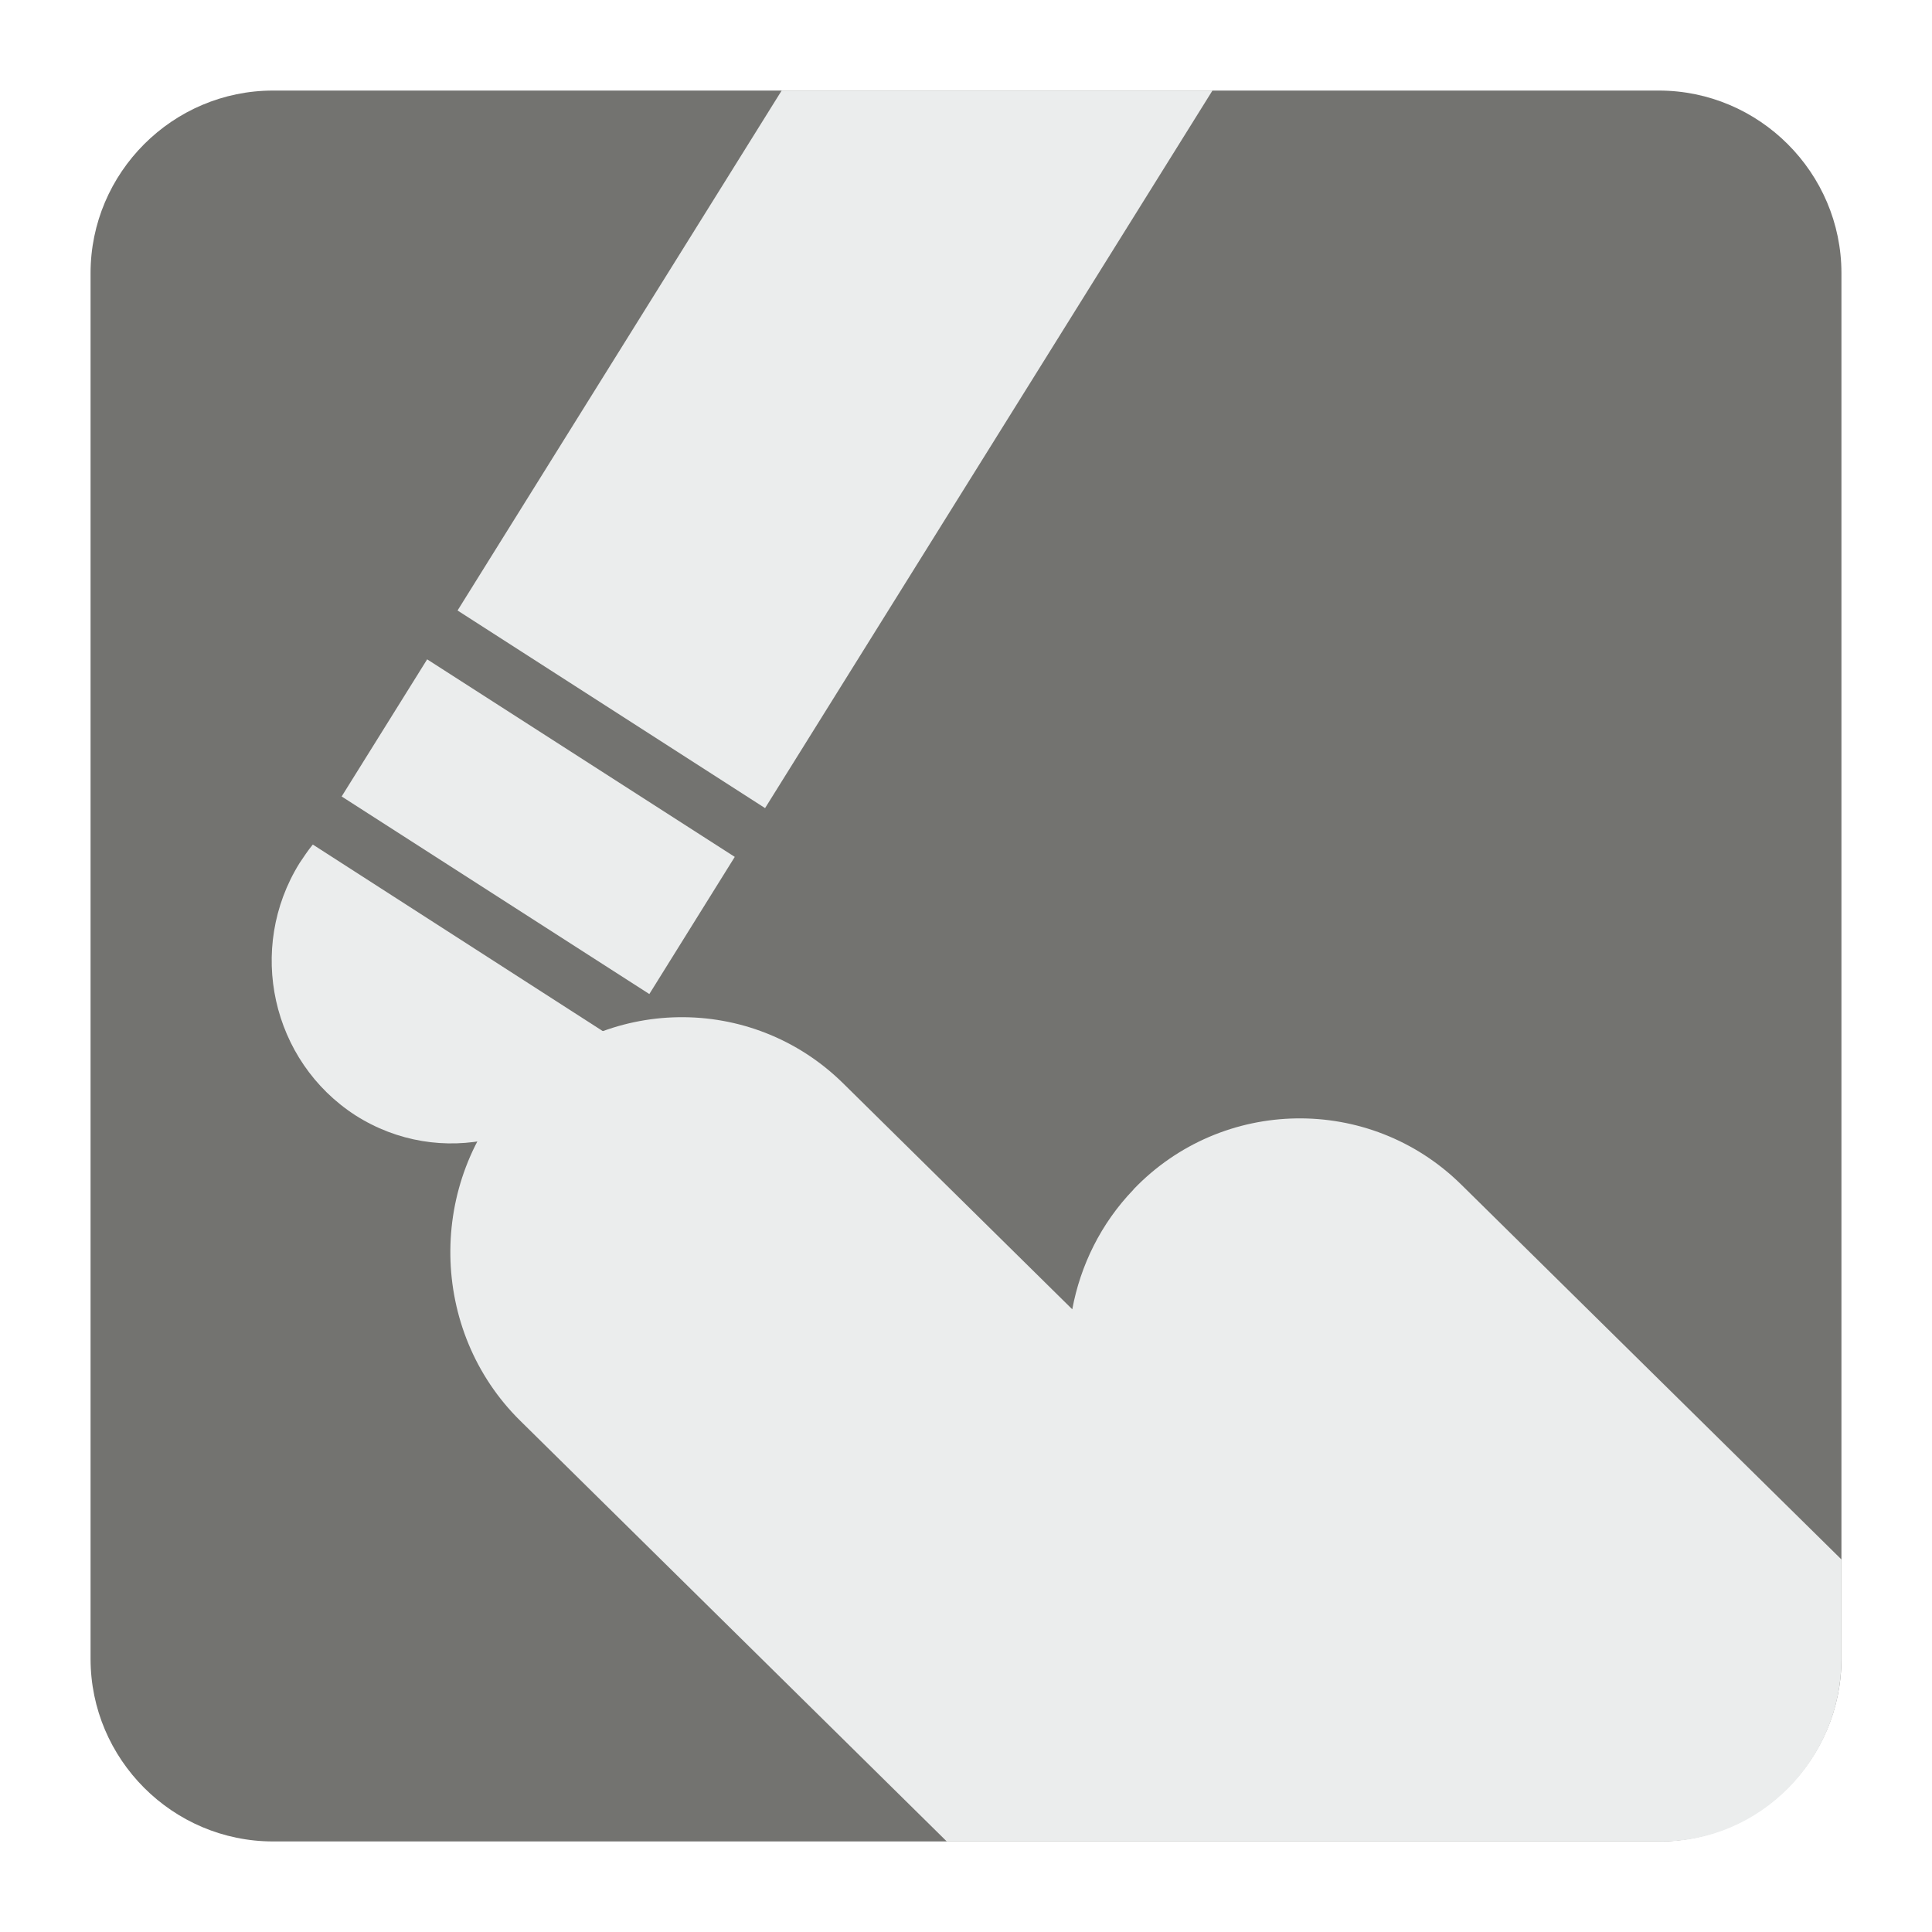
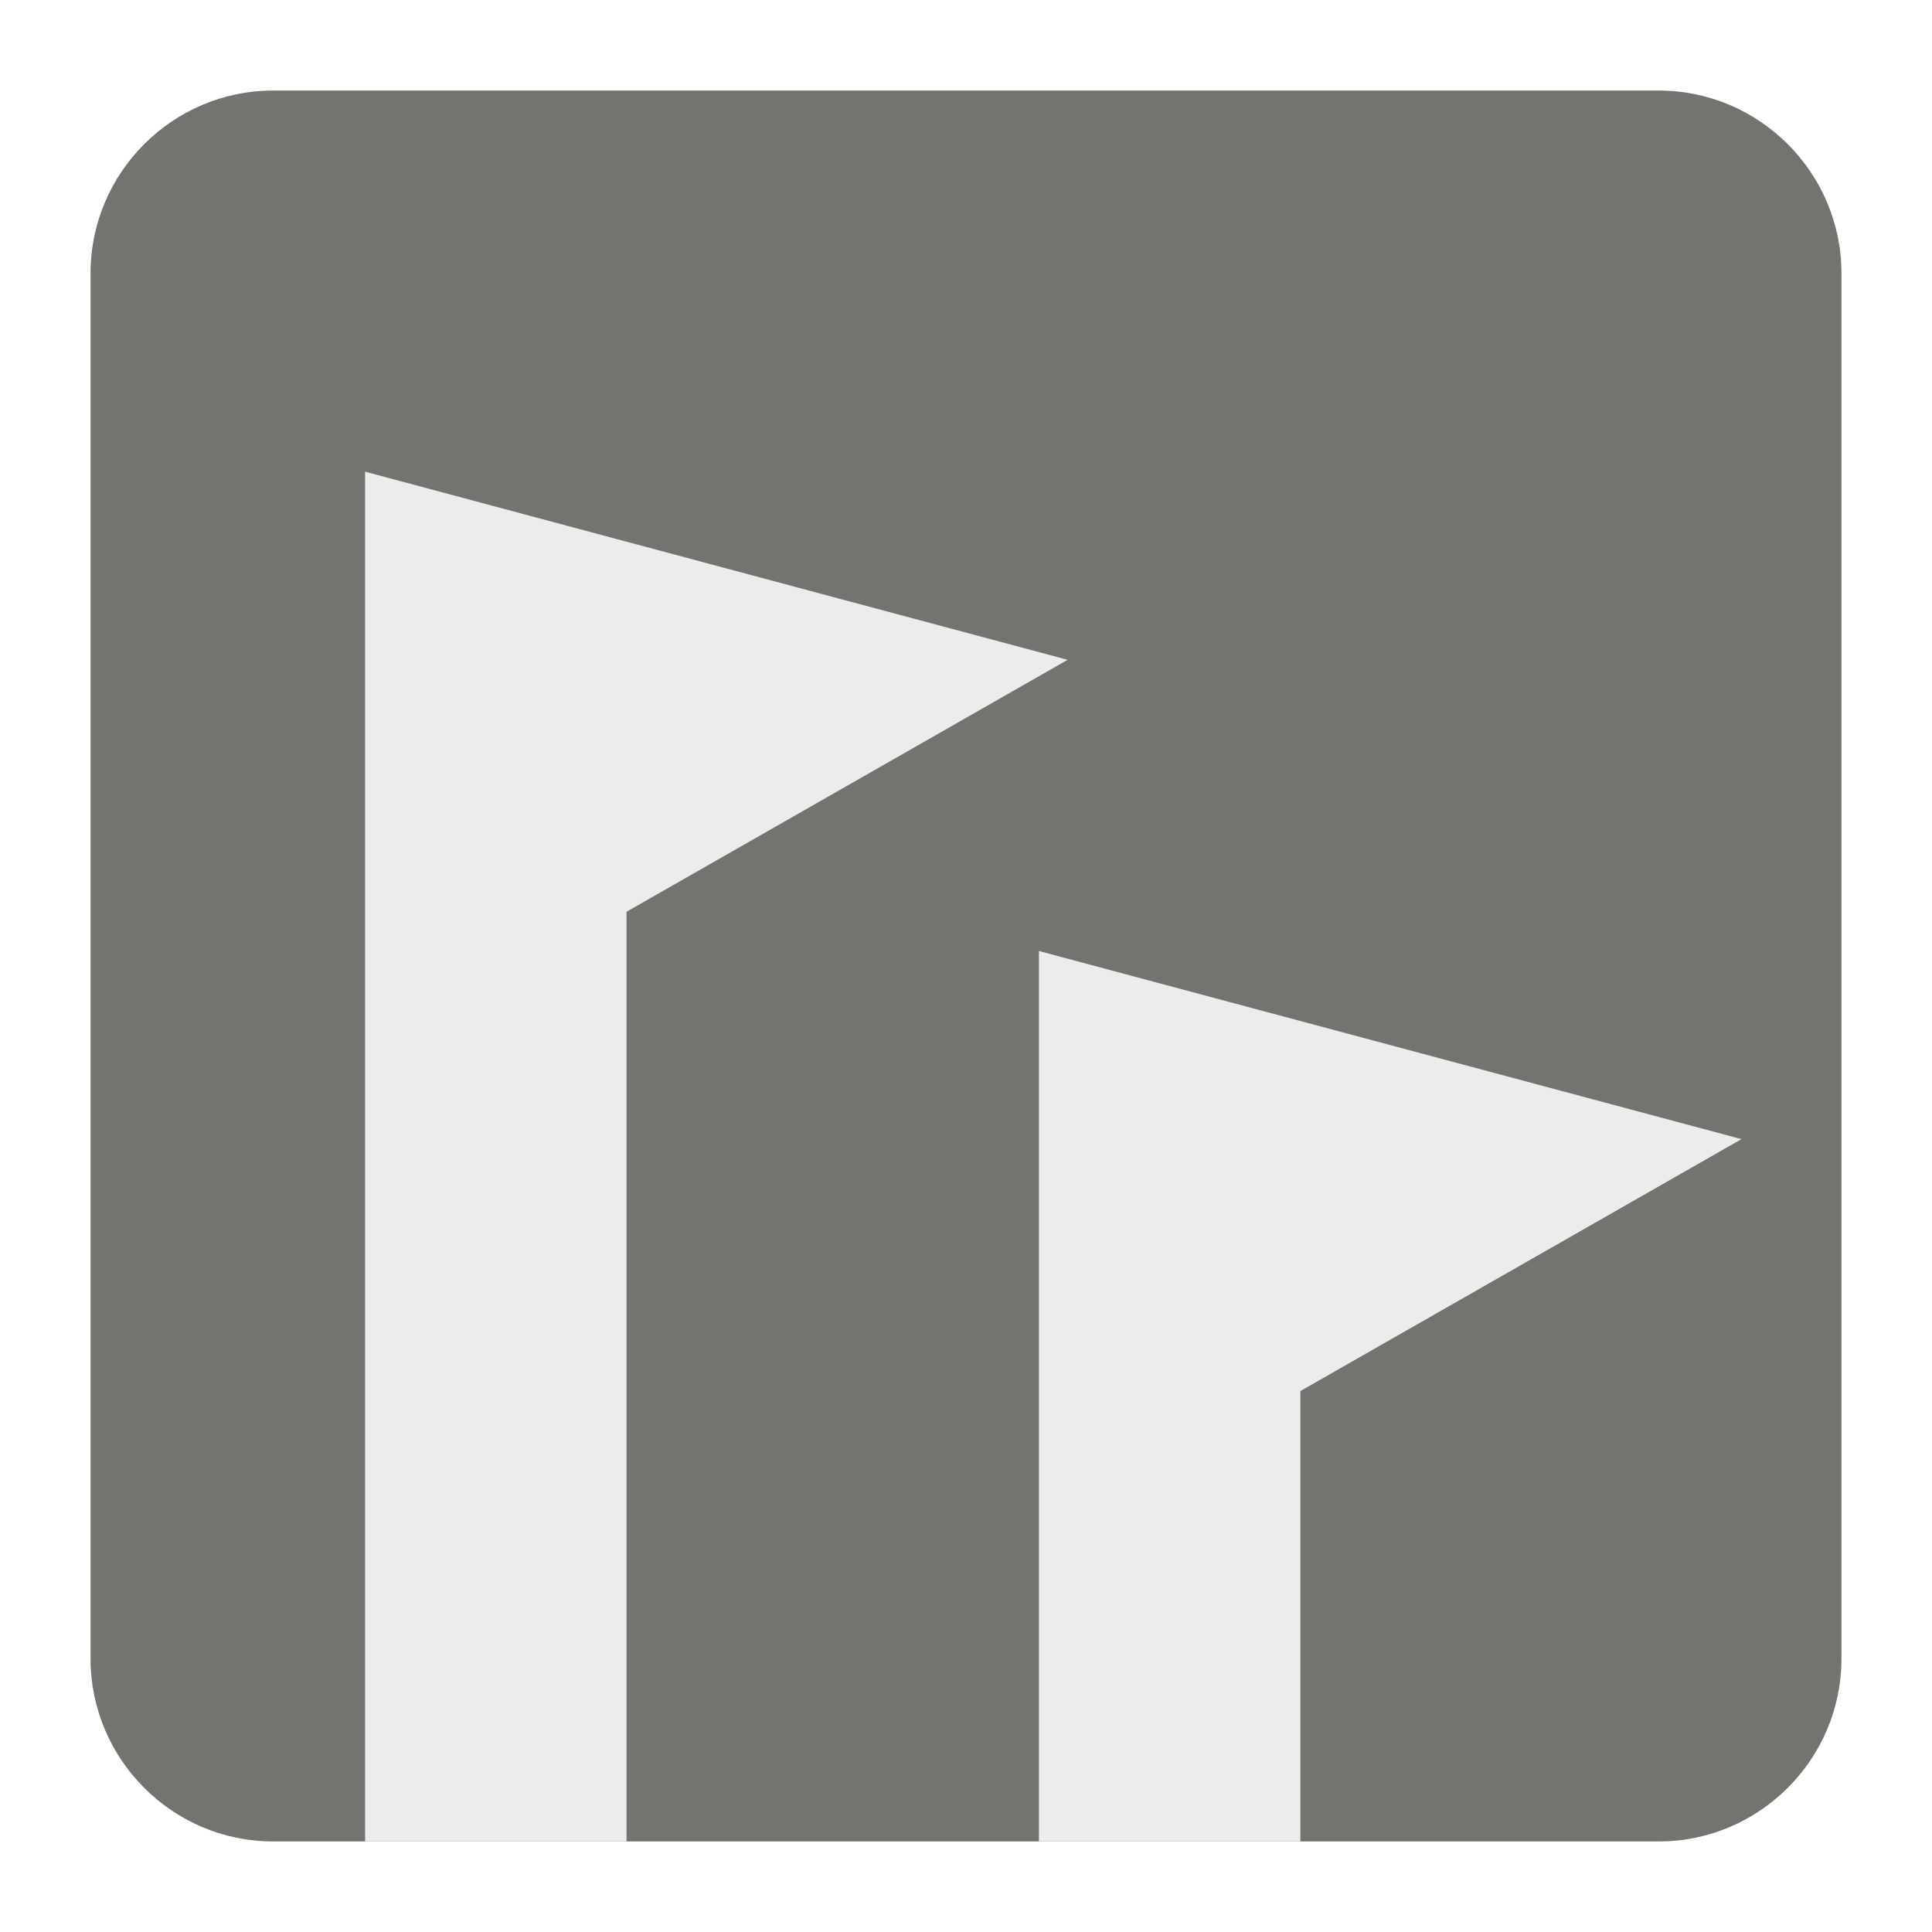
- <svg xmlns="http://www.w3.org/2000/svg" version="1.1" x="0px" y="0px" width="128" height="128" viewBox="0, 0, 128, 128">
+ <svg xmlns="http://www.w3.org/2000/svg" version="1.1" id="Layer_1" x="0px" y="0px" width="128px" height="128px" viewBox="0 0 128 128" enable-background="new 0 0 128 128" xml:space="preserve">
  <g id="Background">
-     <rect x="0" y="0" width="128" height="128" fill="#000000" fill-opacity="0" />
+     <rect fill-opacity="0" width="128" height="128" />
  </g>
-   <g id="Background">
-     <path d="M18.092,6 L109.903,6 C116.552,6 122,11.441 122,18.096 L122,109.902 C122,116.559 116.552,122 109.903,122 L18.092,122 C11.436,122 6,116.559 6,109.902 L6,18.096 C6,11.441 11.436,6 18.092,6" fill="#737370" />
-     <path d="M34.155,72.093 L34.168,72.093 C40.04,65.96 49.809,65.796 55.871,71.784 L71.041,86.745 C71.578,83.846 72.934,81.057 75.096,78.813 L75.096,78.801 C80.974,72.664 90.737,72.503 96.805,78.476 L122,103.318 L122,109.902 C122,116.559 116.635,122 110.083,122 L62.726,122 L34.472,94.133 C28.417,88.172 28.275,78.256 34.155,72.093" fill="#EBEDED" />
-     <path d="M40.706,68.809 C40.498,69.244 40.254,69.701 39.986,70.123 C36.468,75.777 29.106,77.438 23.545,73.892 C17.99,70.297 16.328,62.848 19.846,57.182 C20.119,56.772 20.406,56.341 20.724,55.953 z" fill="#EBEDED" />
-     <path d="M22.635,52.768 L43.02,65.858 L48.68,56.771 L28.3,43.683 z" fill="#EBEDED" />
-     <path d="M80.328,6 L50.688,53.539 L30.314,40.447 L51.787,6 z" fill="#EBEDED" />
+   <g id="Background_1_">
+     <path fill="#737370" d="M18.092,6h91.811C116.552,6,122,11.441,122,18.096v91.806c0,6.656-5.448,12.098-12.098,12.098H18.092   C11.436,122,6,116.559,6,109.902V18.096C6,11.441,11.436,6,18.092,6" />
+     <polygon fill-rule="evenodd" clip-rule="evenodd" fill="#ECECEC" points="24.188,31.25 70.733,43.715 41.509,60.407 41.509,122    24.188,122 24.188,33.525 24.188,33.525  " />
+     <polygon fill-rule="evenodd" clip-rule="evenodd" fill="#ECECEC" points="68.832,63.007 115.378,75.47 86.153,92.162 86.153,122    68.832,122 68.832,65.281 68.832,65.281  " />
  </g>
-   <defs />
</svg>
